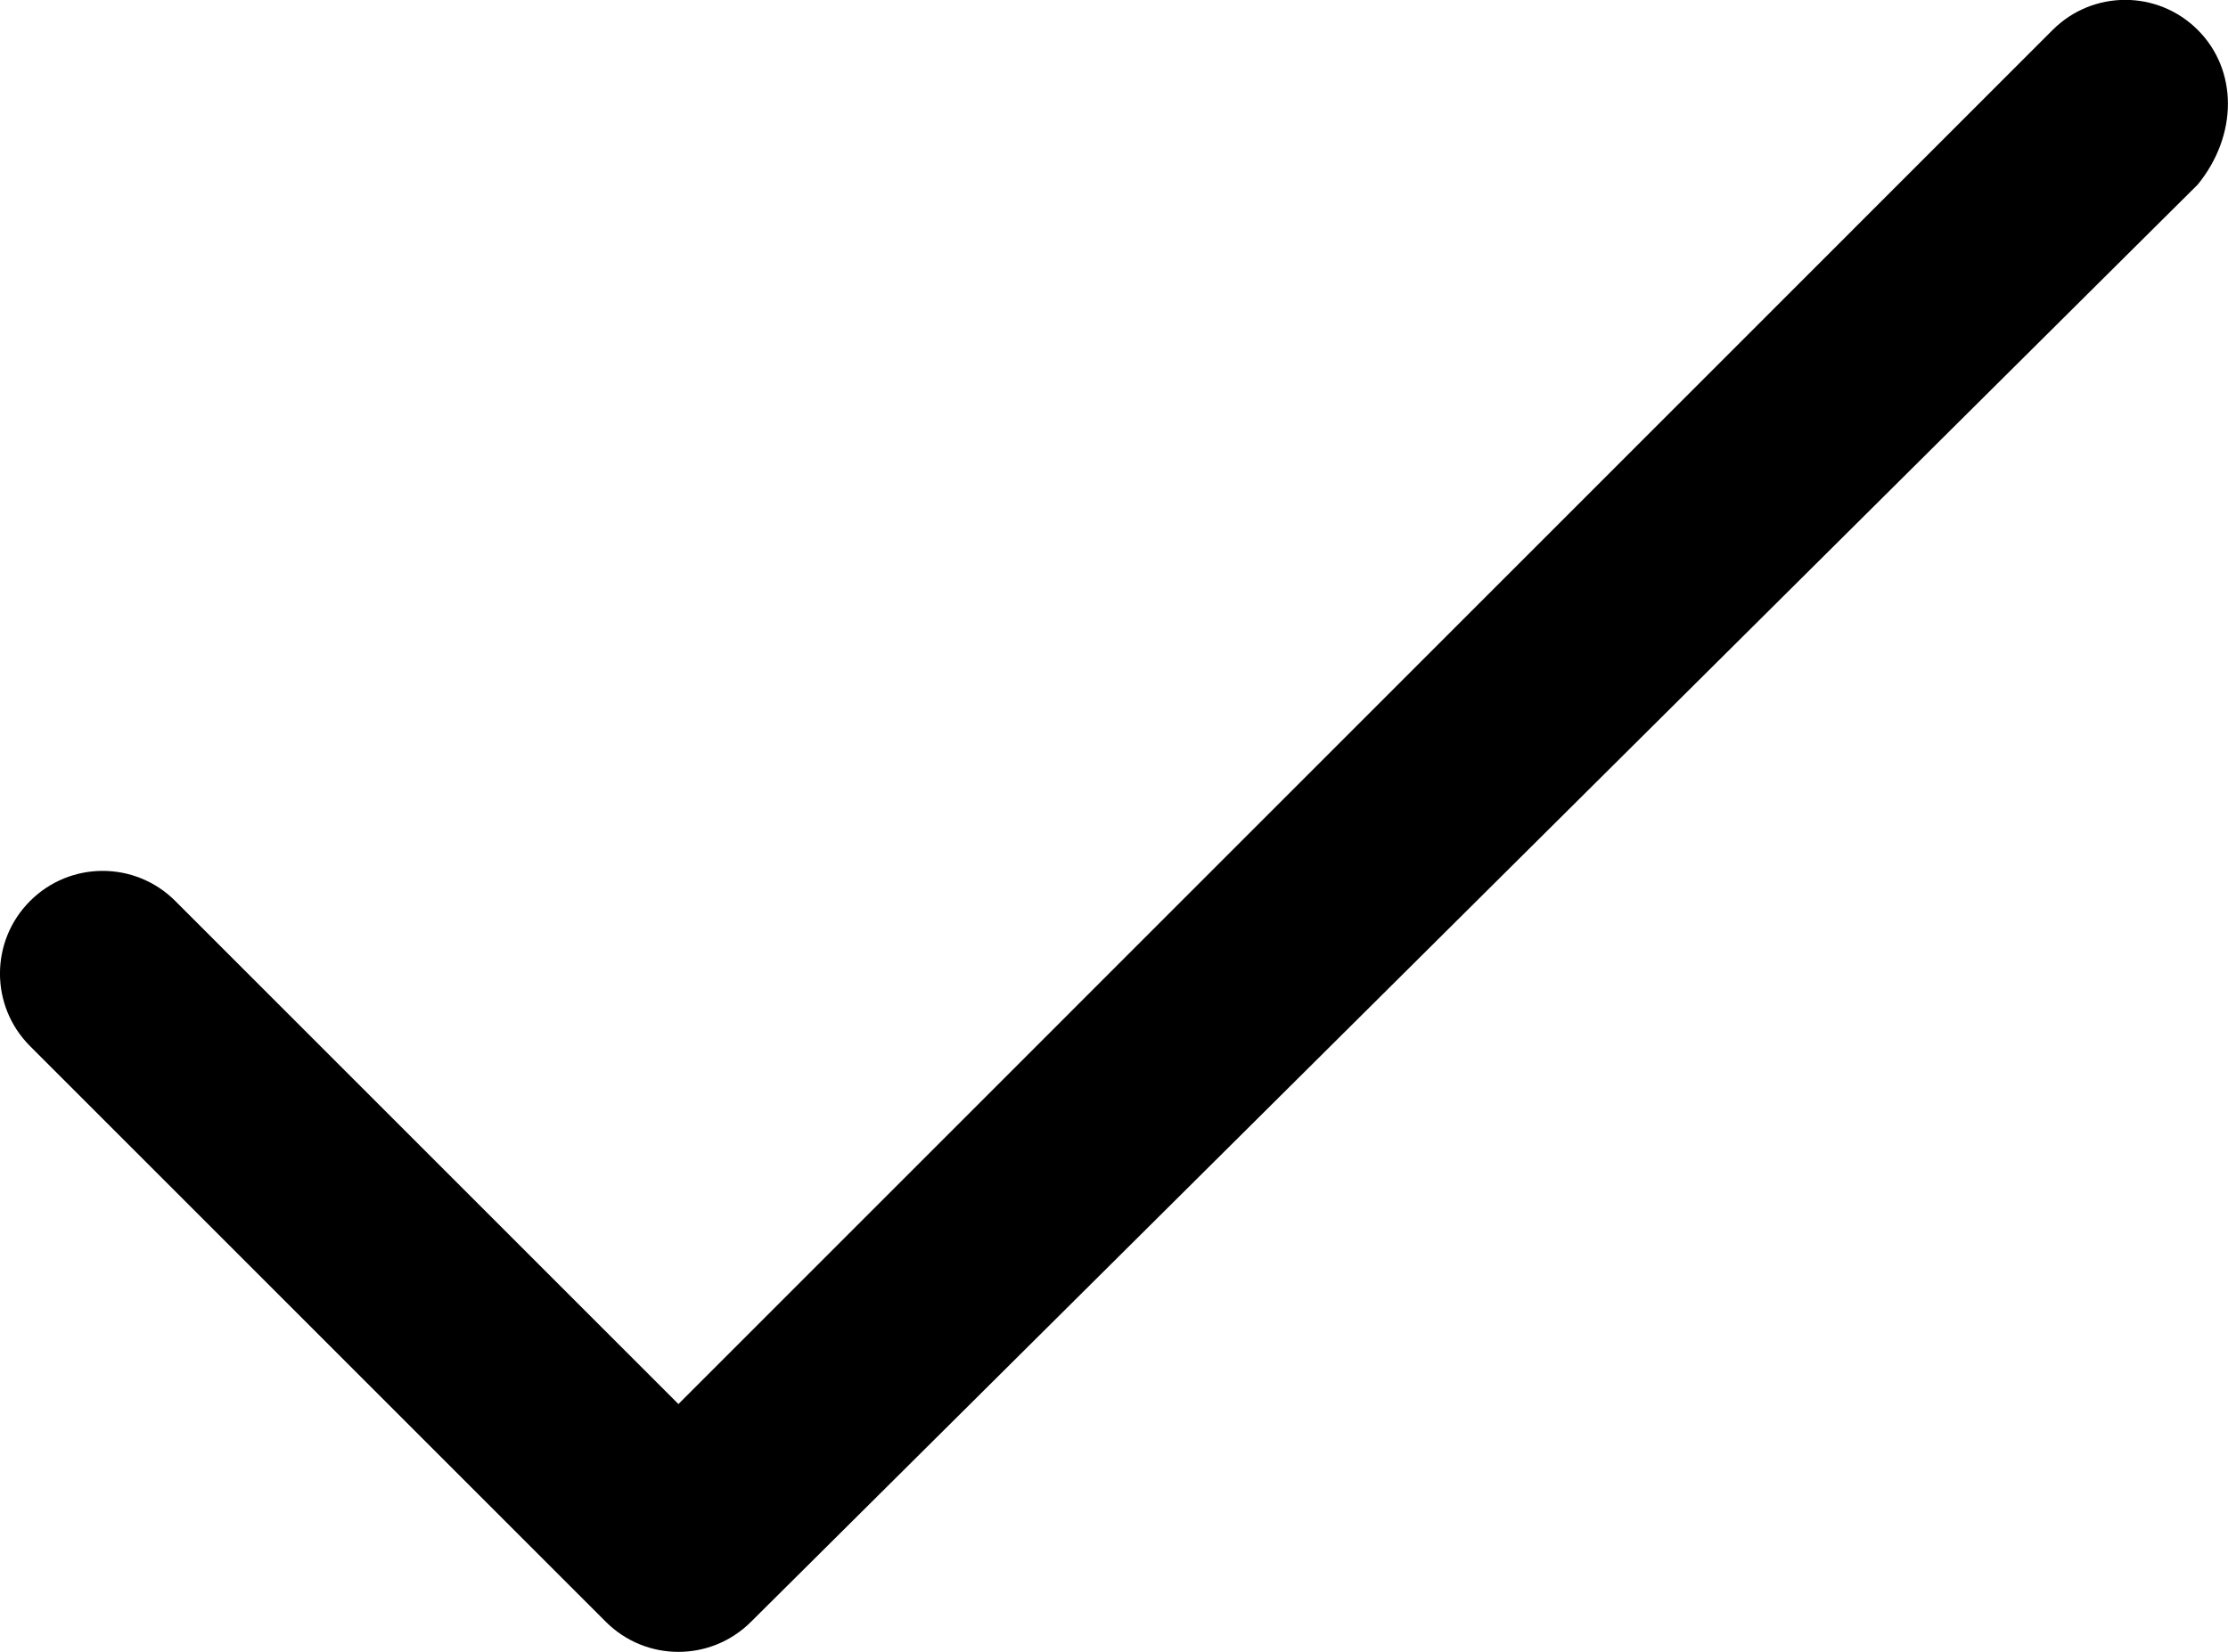
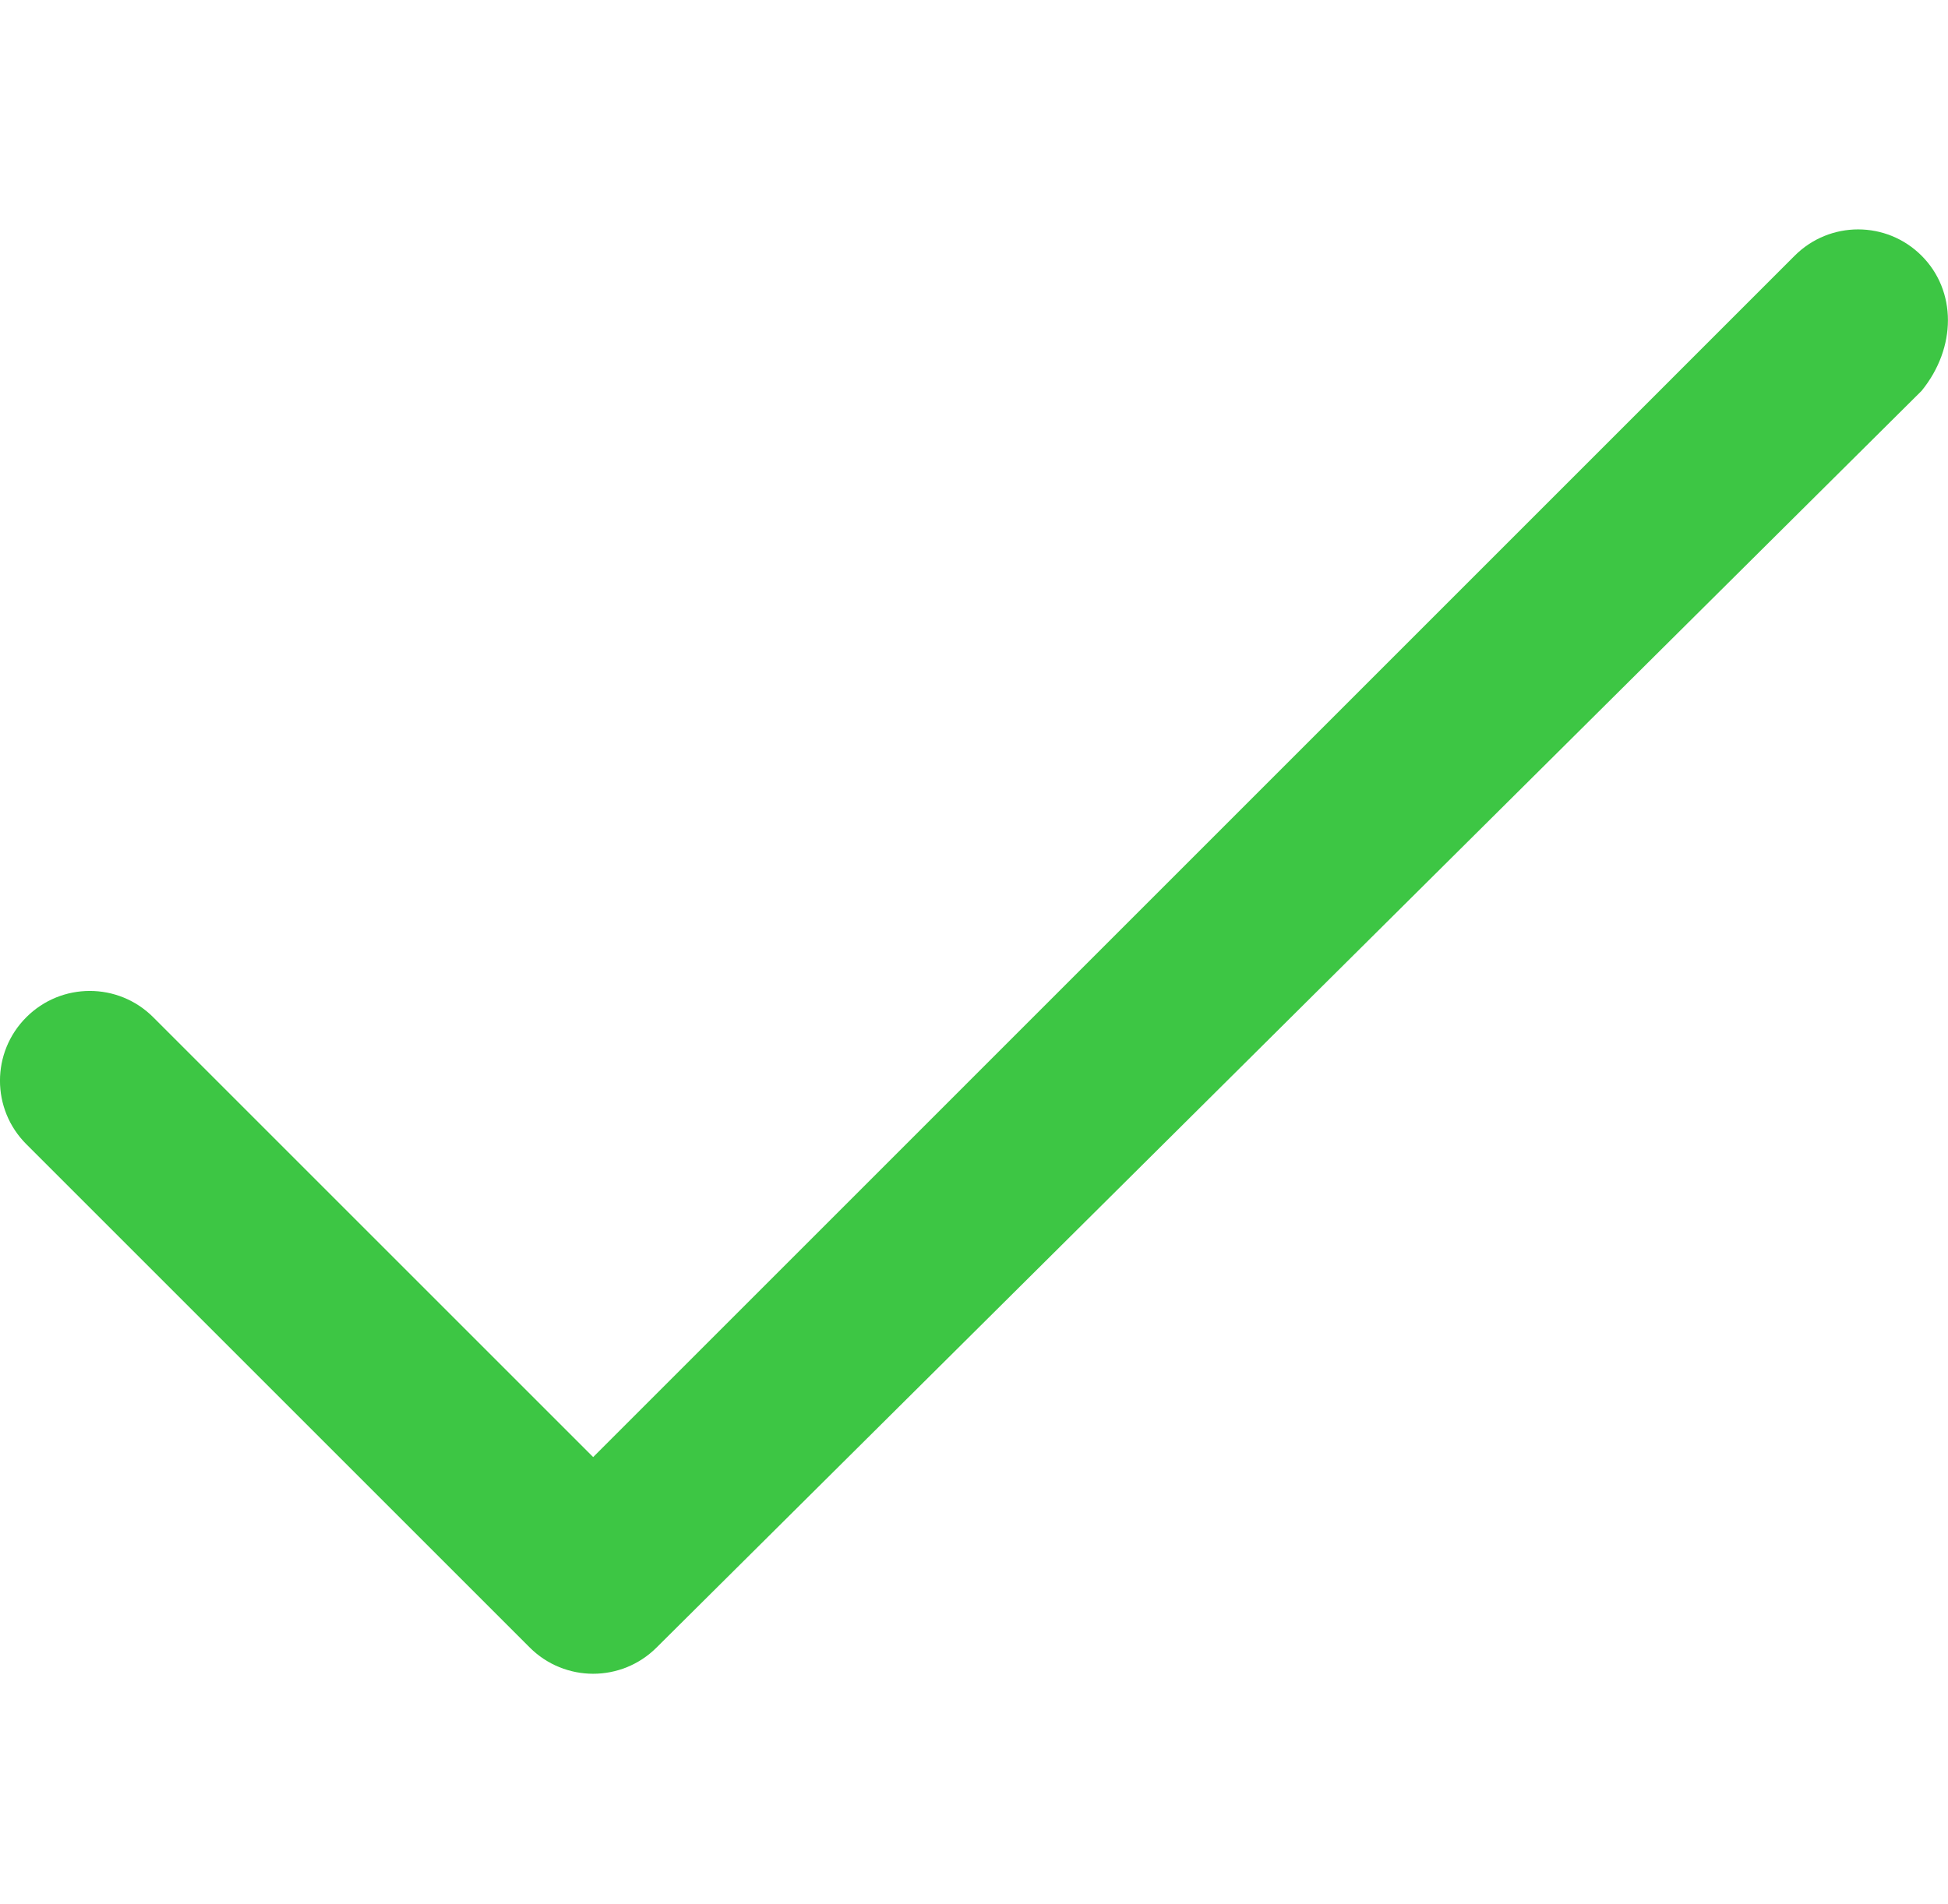
- <svg xmlns="http://www.w3.org/2000/svg" version="1.0" id="Layer_1" x="0px" y="0px" width="21.698px" height="16.09px" viewBox="-82.357 4.875 21.698 16.09" enable-background="new -82.357 4.875 21.698 16.09" xml:space="preserve">
-   <path d="M-60.953,5.167c-0.391-0.391-1.023-0.391-1.414,0L-75.75,18.551l-4.9-4.9c-0.391-0.391-1.023-0.391-1.414,0 s-0.391,1.023,0,1.414l5.607,5.607c0.195,0.195,0.451,0.293,0.707,0.293s0.512-0.098,0.707-0.293l14.09-14.0 C-60.562,6.191-60.562,5.558-60.953,5.167z" />
+ <svg xmlns="http://www.w3.org/2000/svg" version="1.0" id="Layer_1" x="0px" y="0px" width="26.698px" height="26.09px" viewBox="-82.357 4.875 21.698 16.09" enable-background="new -82.357 4.875 21.698 16.09" xml:space="preserve">
+   <path d="M-60.953,5.167c-0.391-0.391-1.023-0.391-1.414,0L-75.75,18.551l-4.9-4.9c-0.391-0.391-1.023-0.391-1.414,0 s-0.391,1.023,0,1.414l5.607,5.607c0.195,0.195,0.451,0.293,0.707,0.293s0.512-0.098,0.707-0.293l14.09-14.0 C-60.562,6.191-60.562,5.558-60.953,5.167z" fill="#3dc644" />
</svg>
